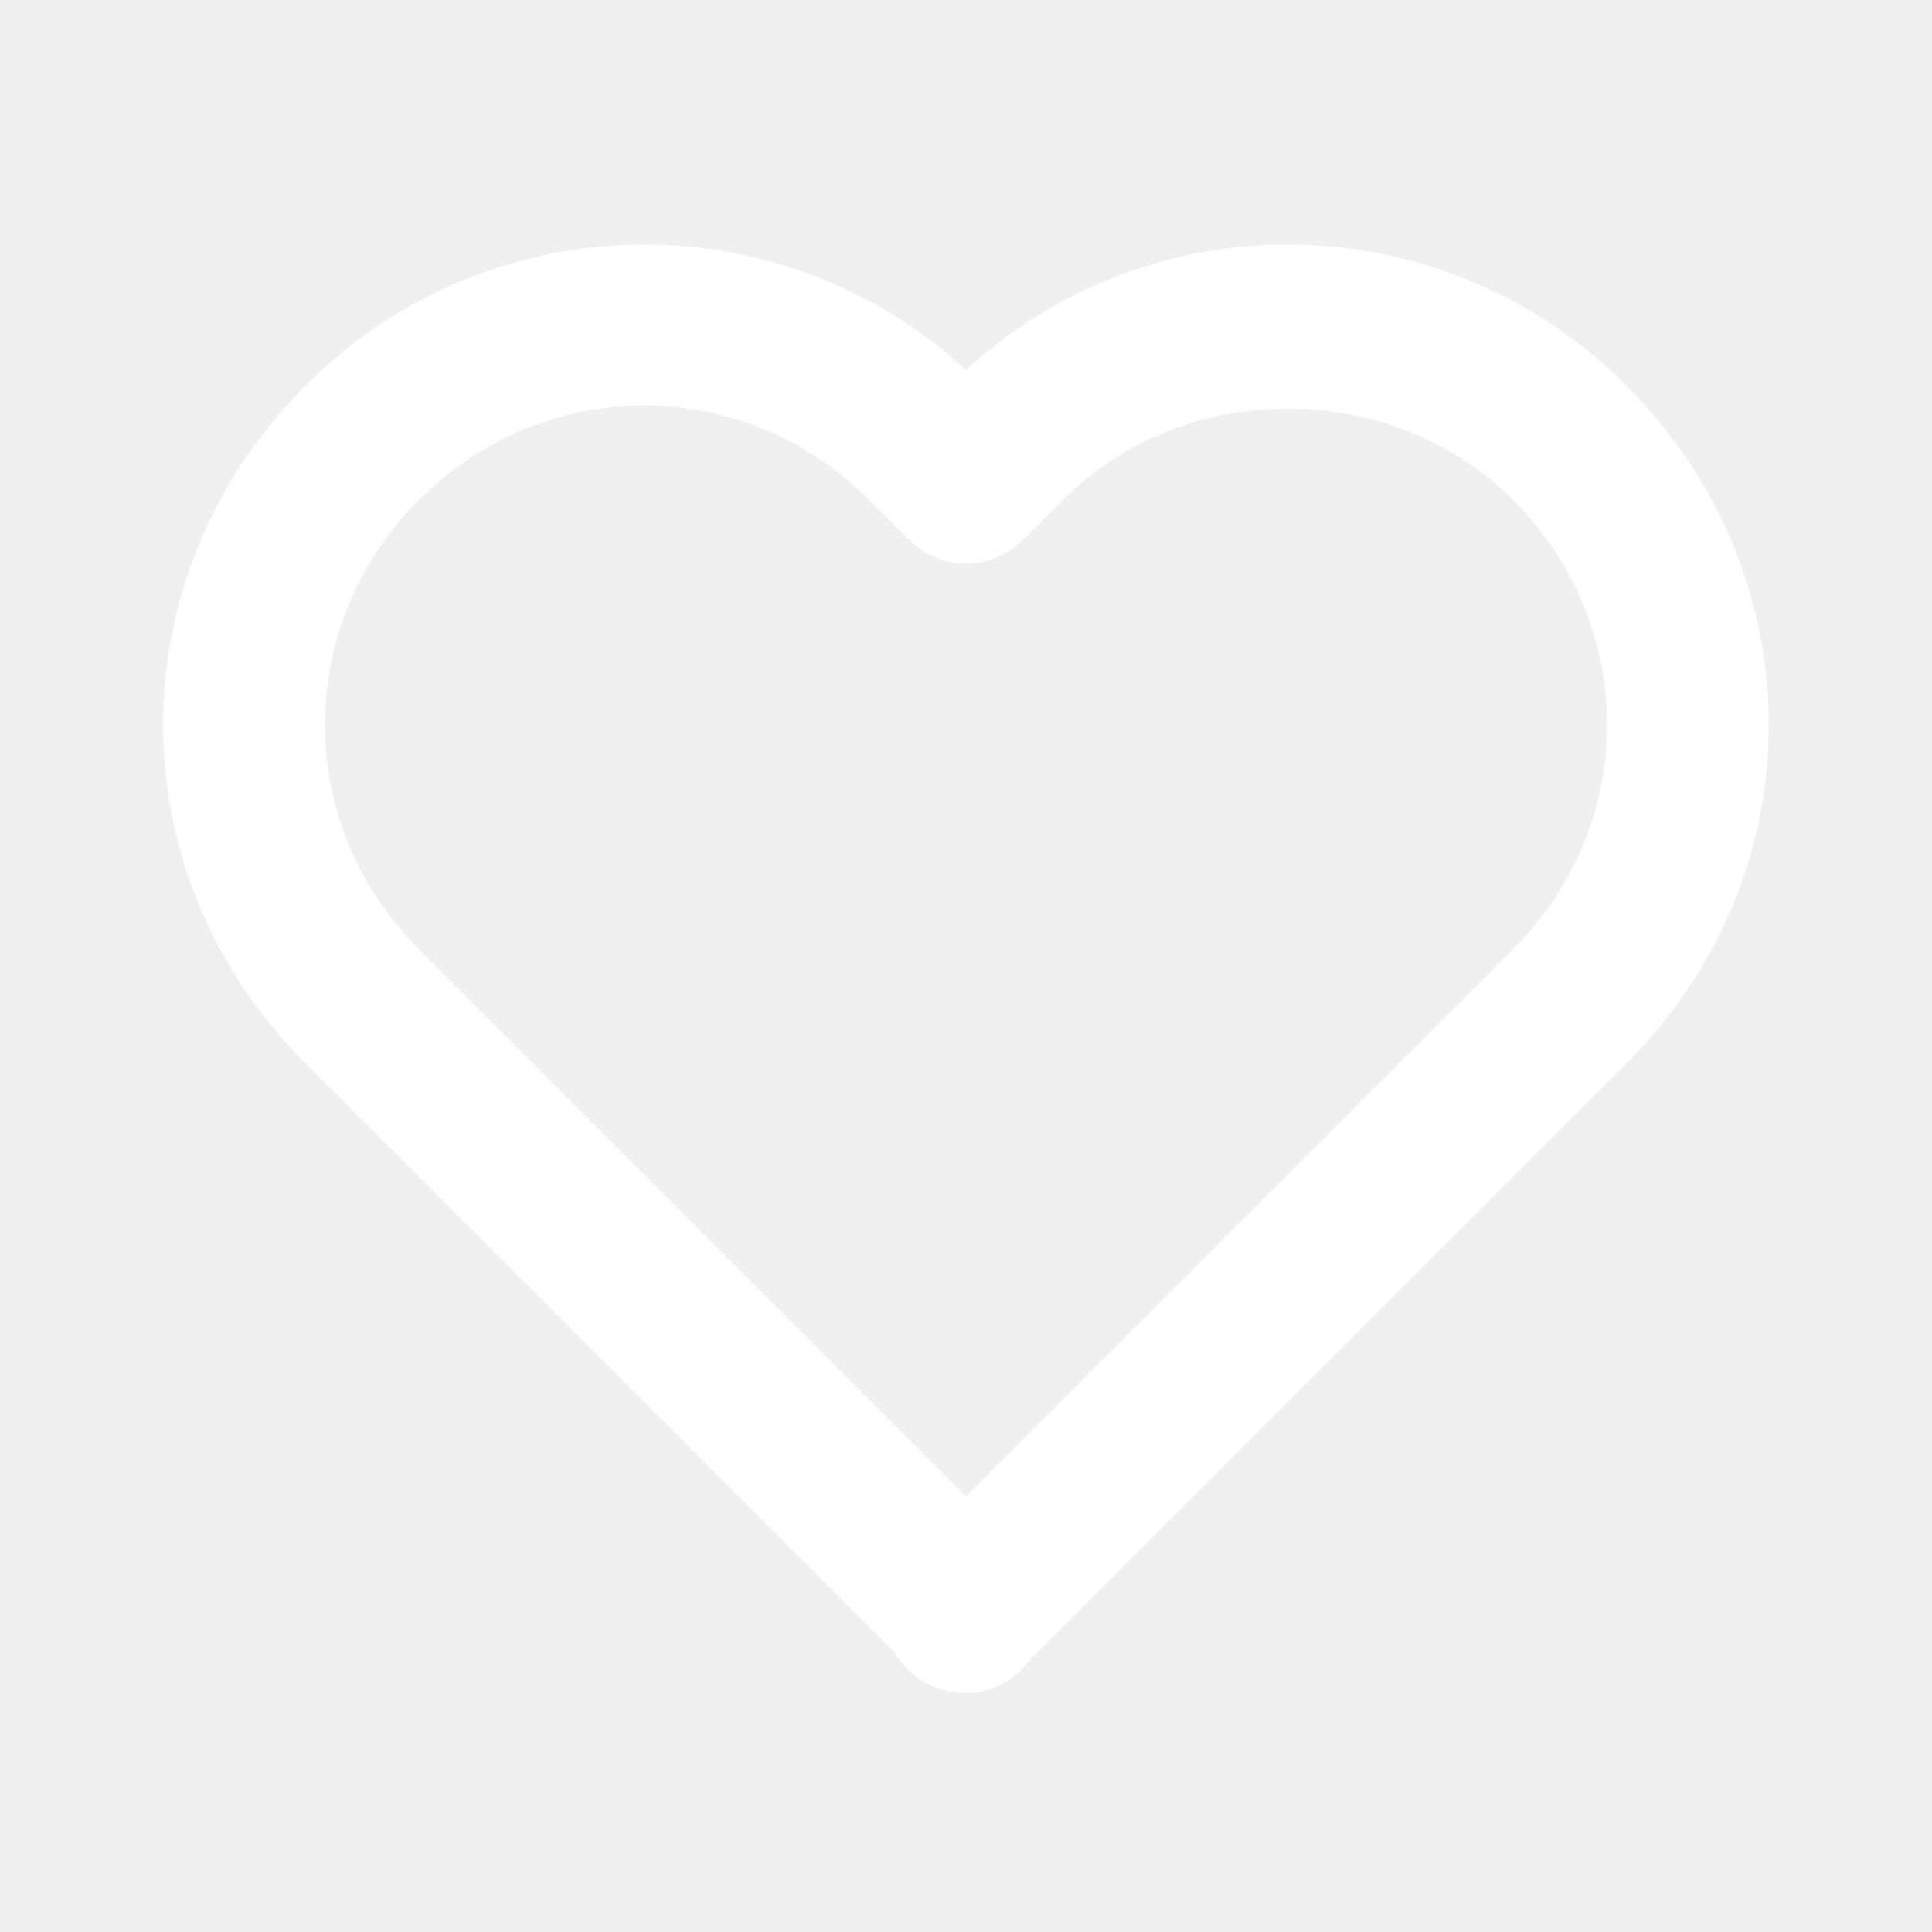
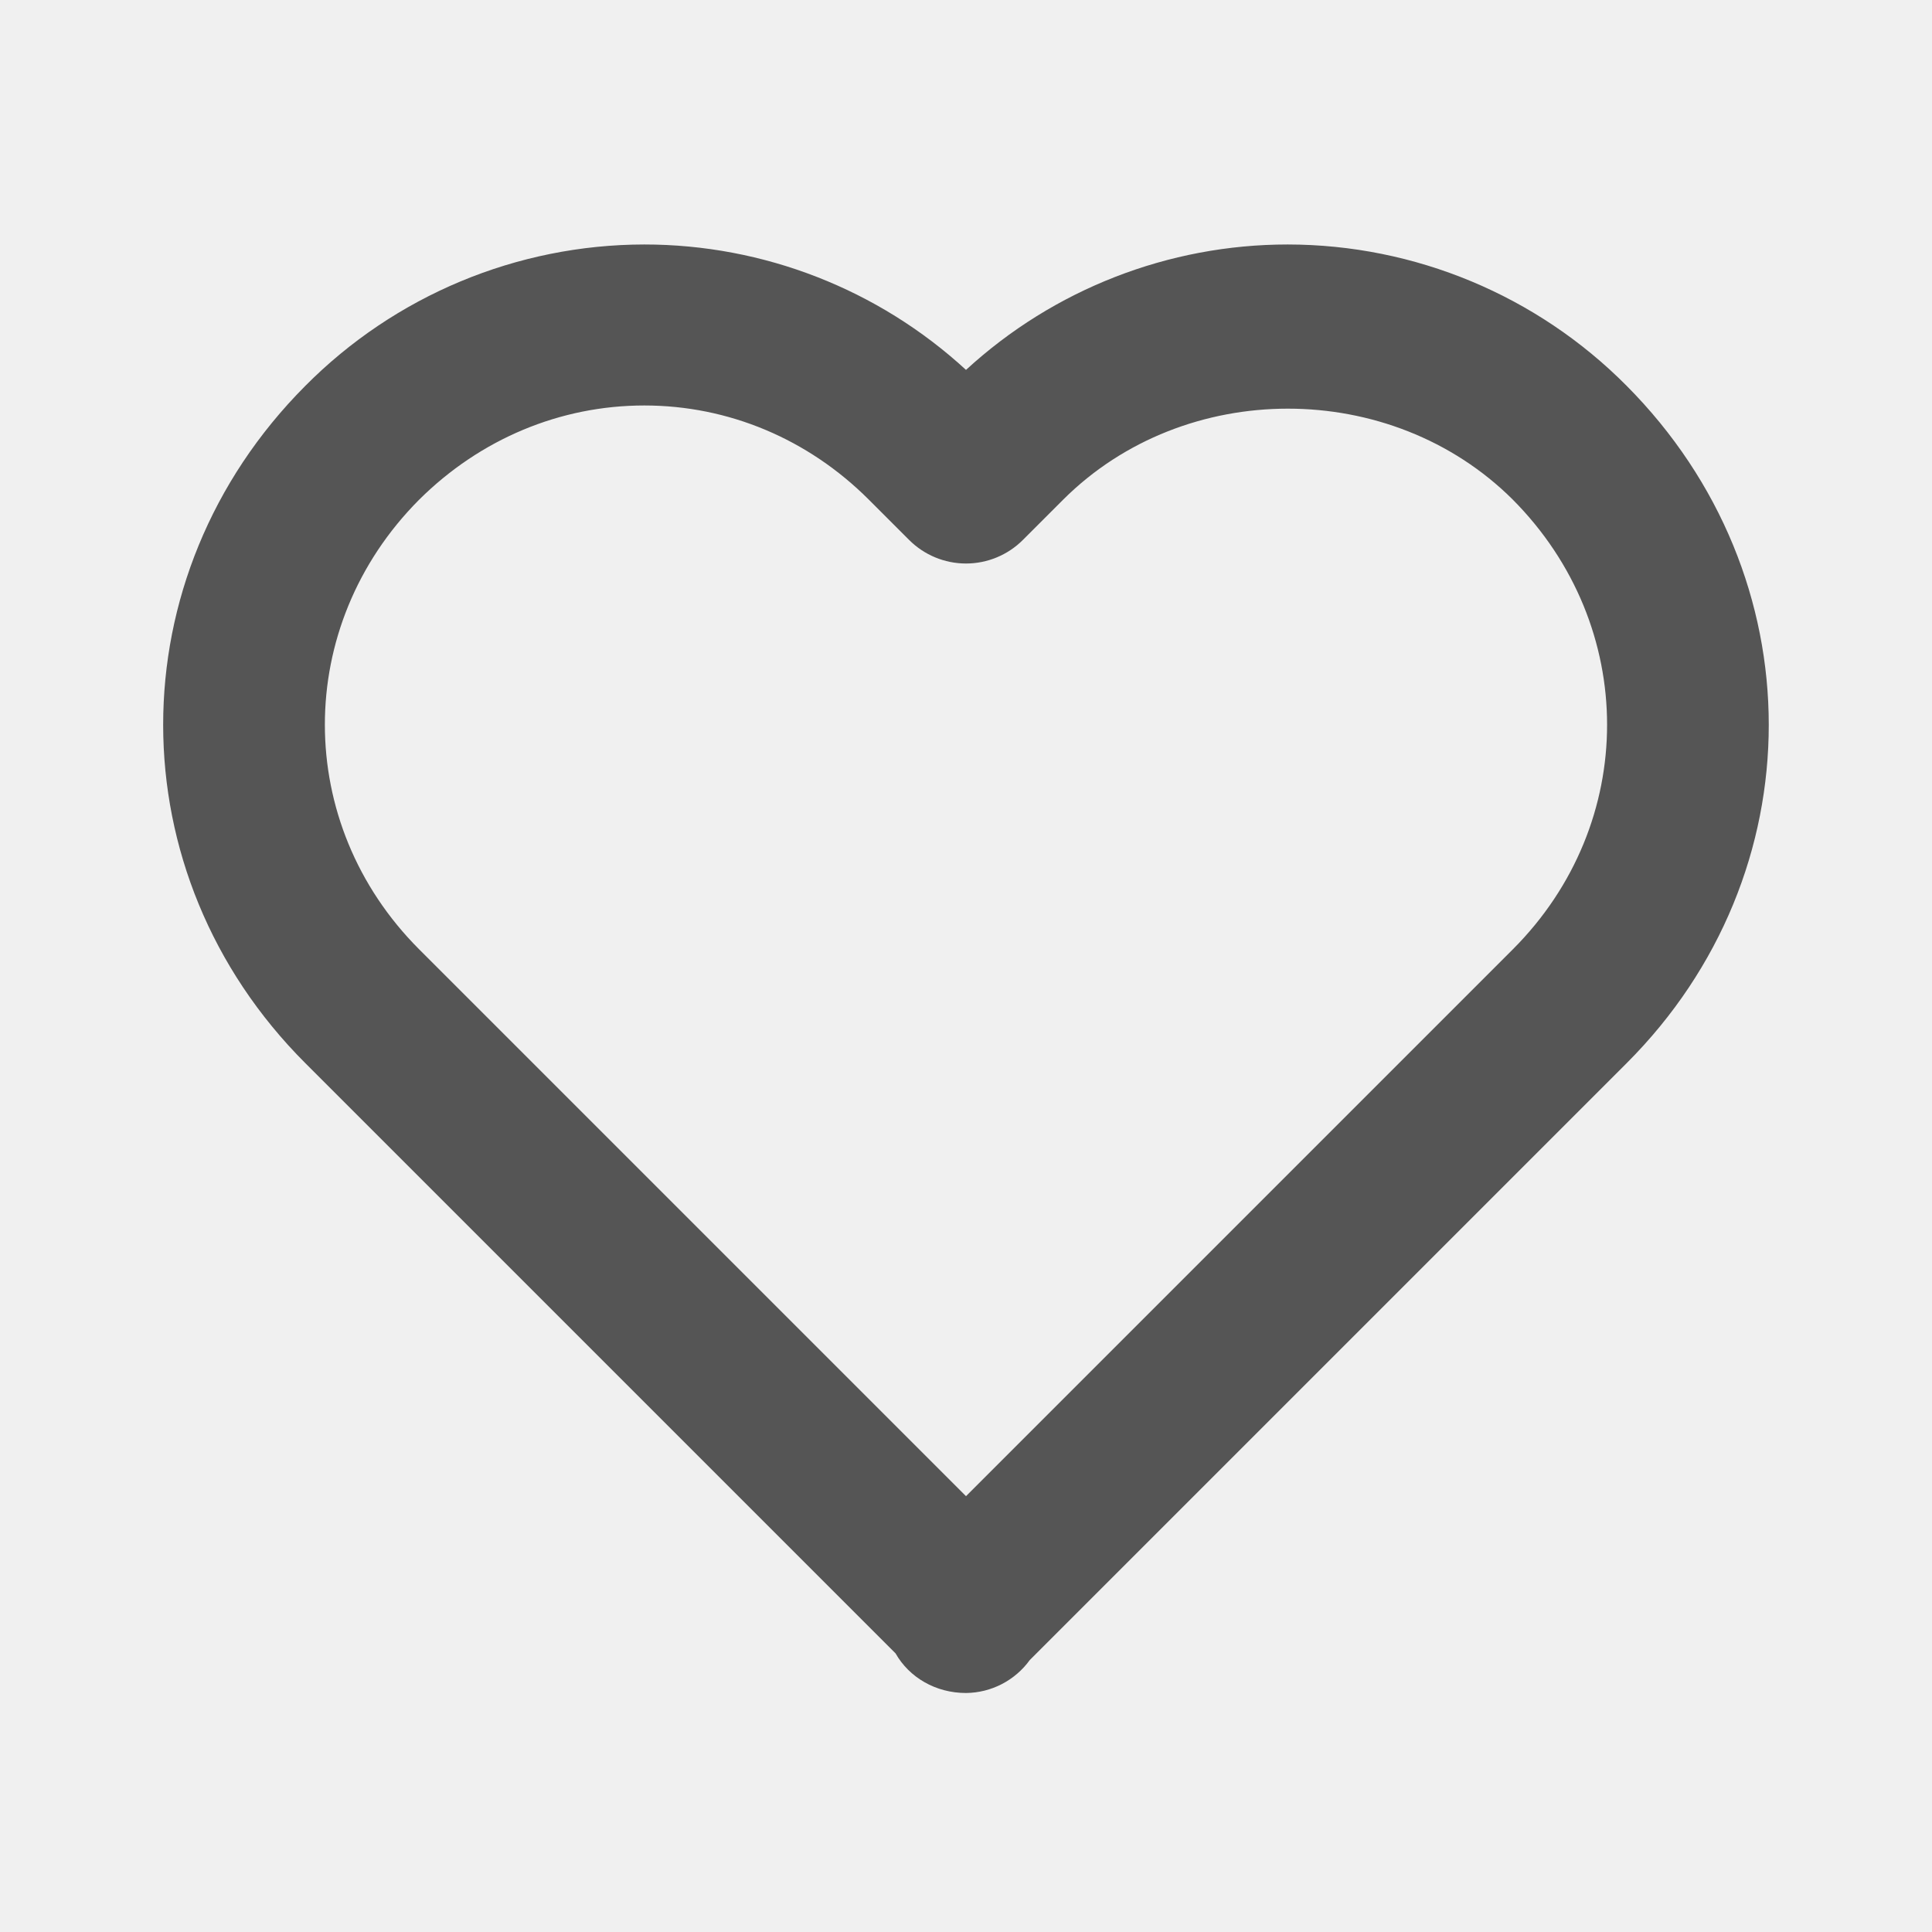
- <svg xmlns="http://www.w3.org/2000/svg" fill="#fff" width="24" height="24" viewBox="0 0 24 24">
+ <svg xmlns="http://www.w3.org/2000/svg" fill="#555" width="24" height="24" viewBox="0 0 24 24">
  <path d="M12 4.595a5.904 5.904 0 0 0-3.996-1.558 5.942 5.942 0 0 0-4.213 1.758c-2.353 2.363-2.352 6.059.002 8.412l7.332 7.332c.17.299.498.492.875.492a.99.99 0 0 0 .792-.409l7.415-7.415c2.354-2.354 2.354-6.049-.002-8.416a5.938 5.938 0 0 0-4.209-1.754A5.906 5.906 0 0 0 12 4.595zm6.791 1.61c1.563 1.571 1.564 4.025.002 5.588L12 18.586l-6.793-6.793c-1.562-1.563-1.561-4.017-.002-5.584.76-.756 1.754-1.172 2.799-1.172s2.035.416 2.789 1.17l.5.5a.999.999 0 0 0 1.414 0l.5-.5c1.512-1.509 4.074-1.505 5.584-.002z" />
</svg>
